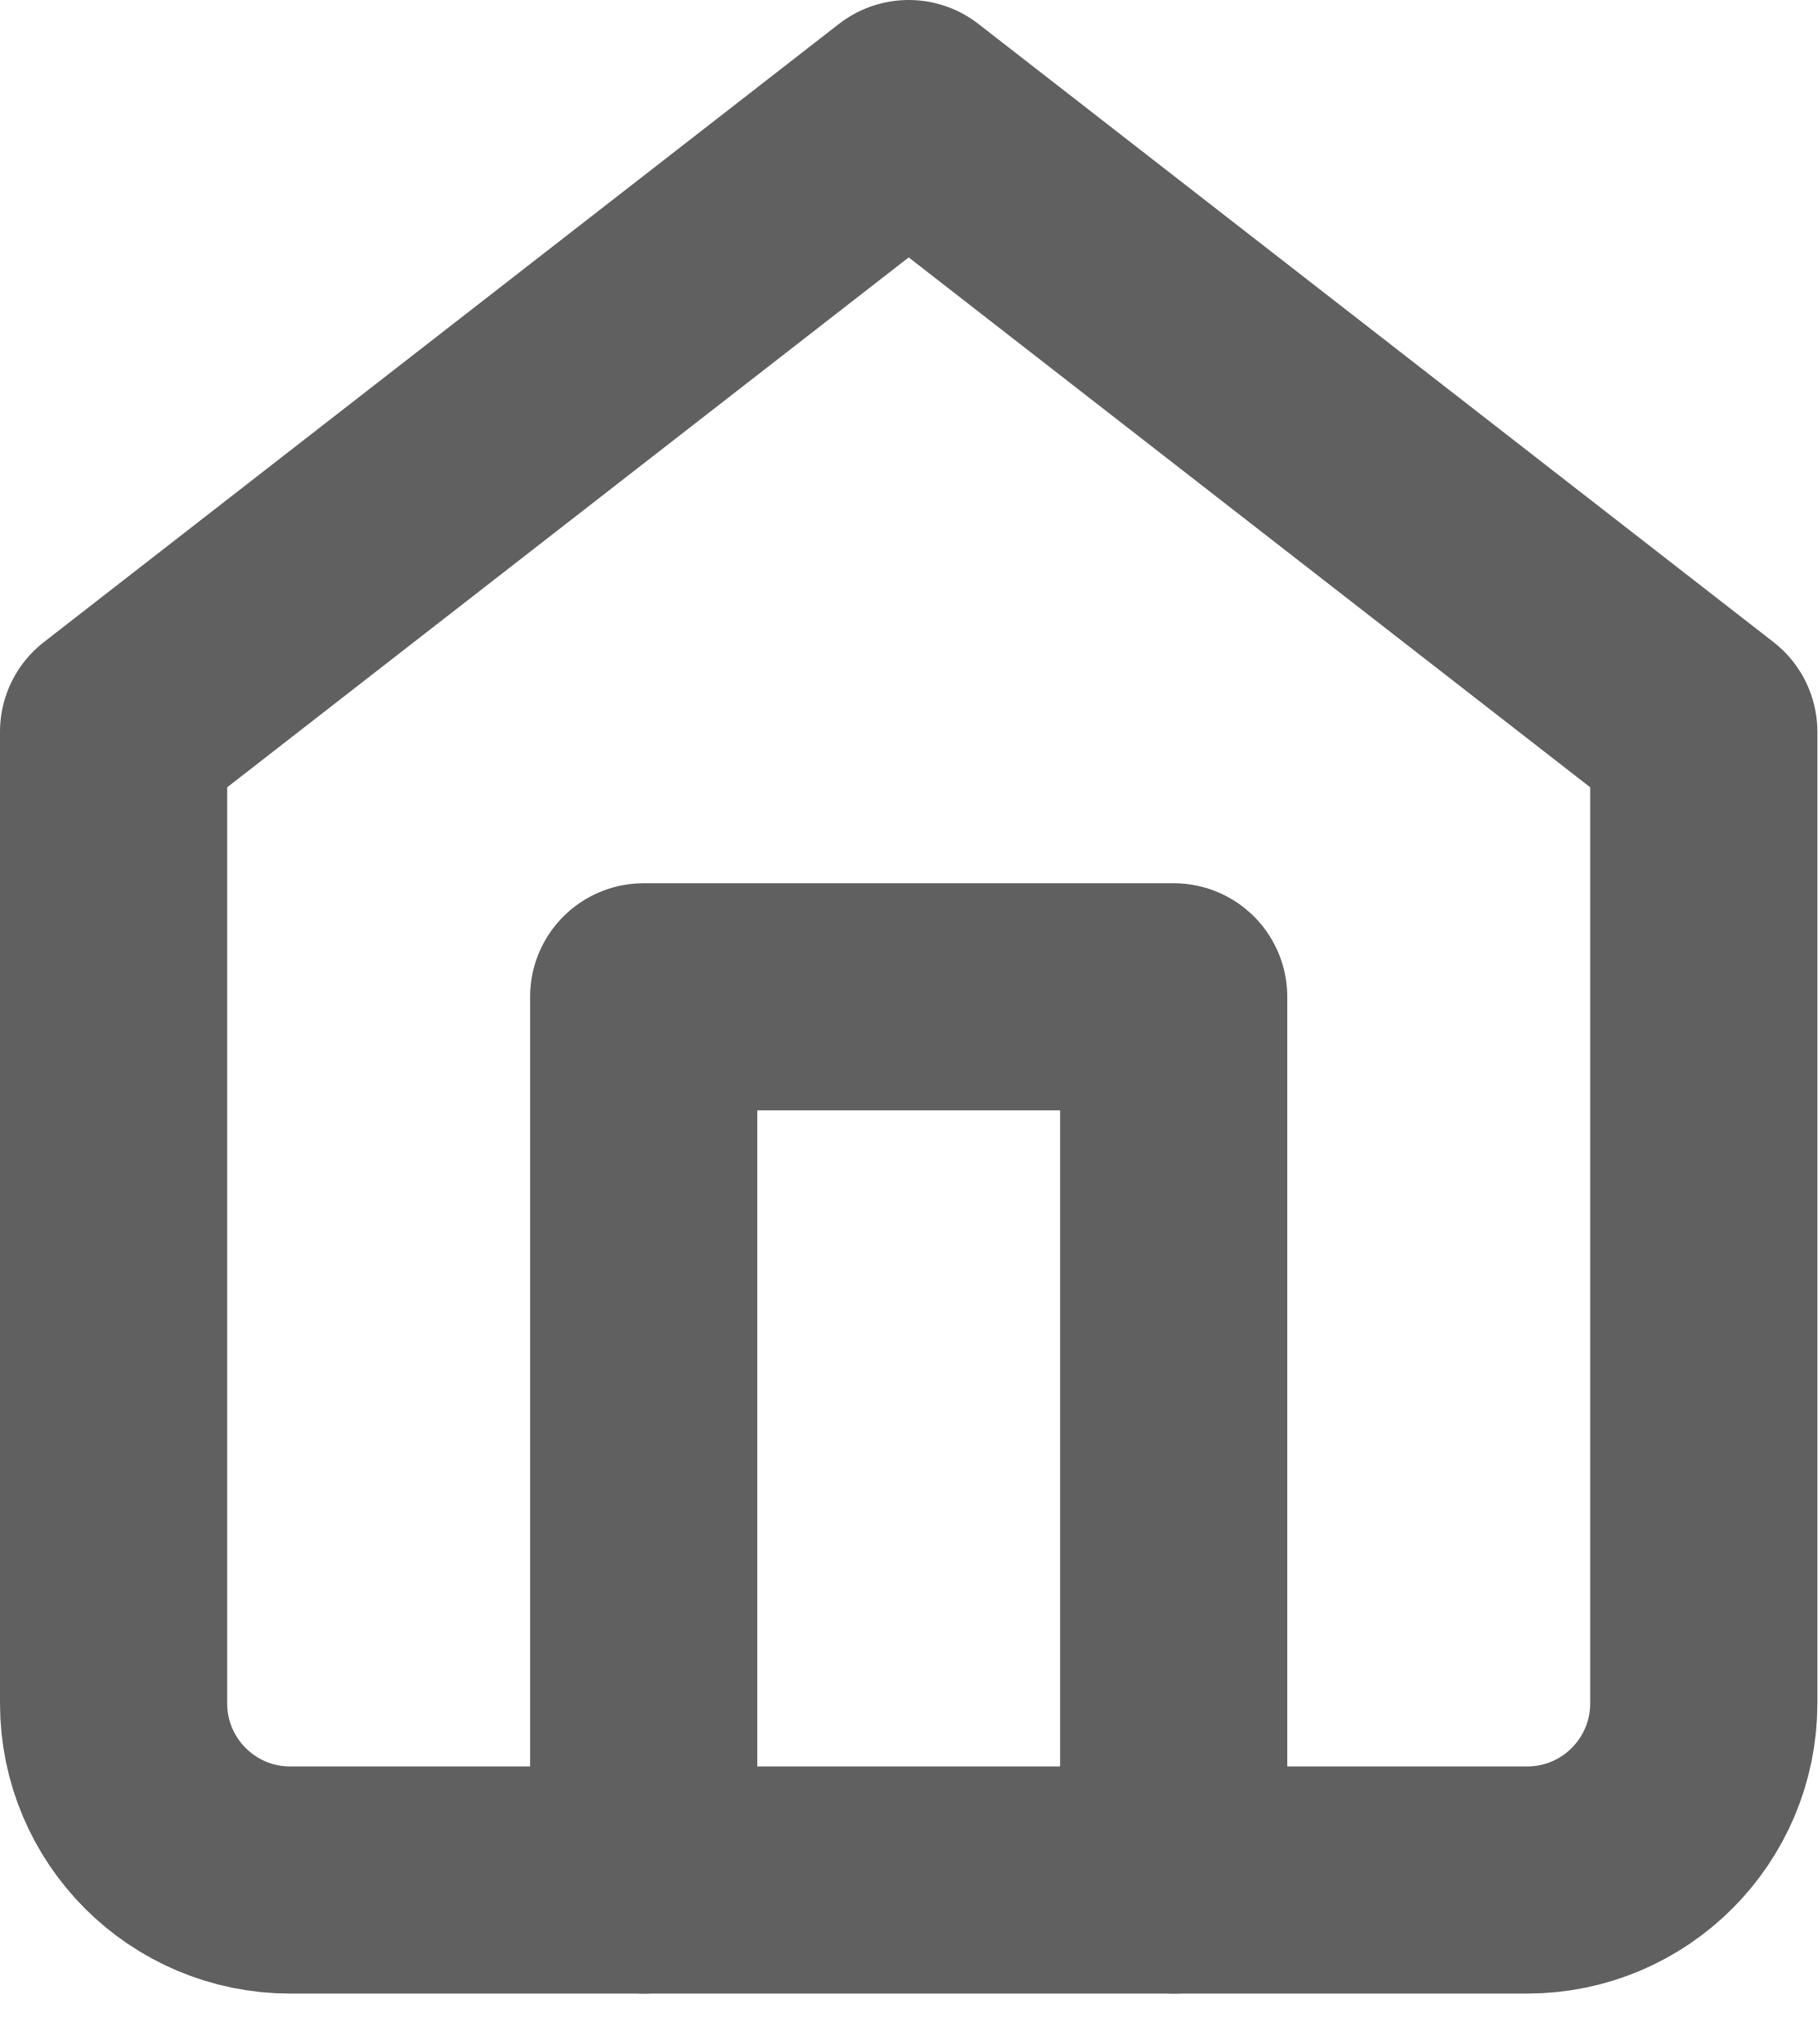
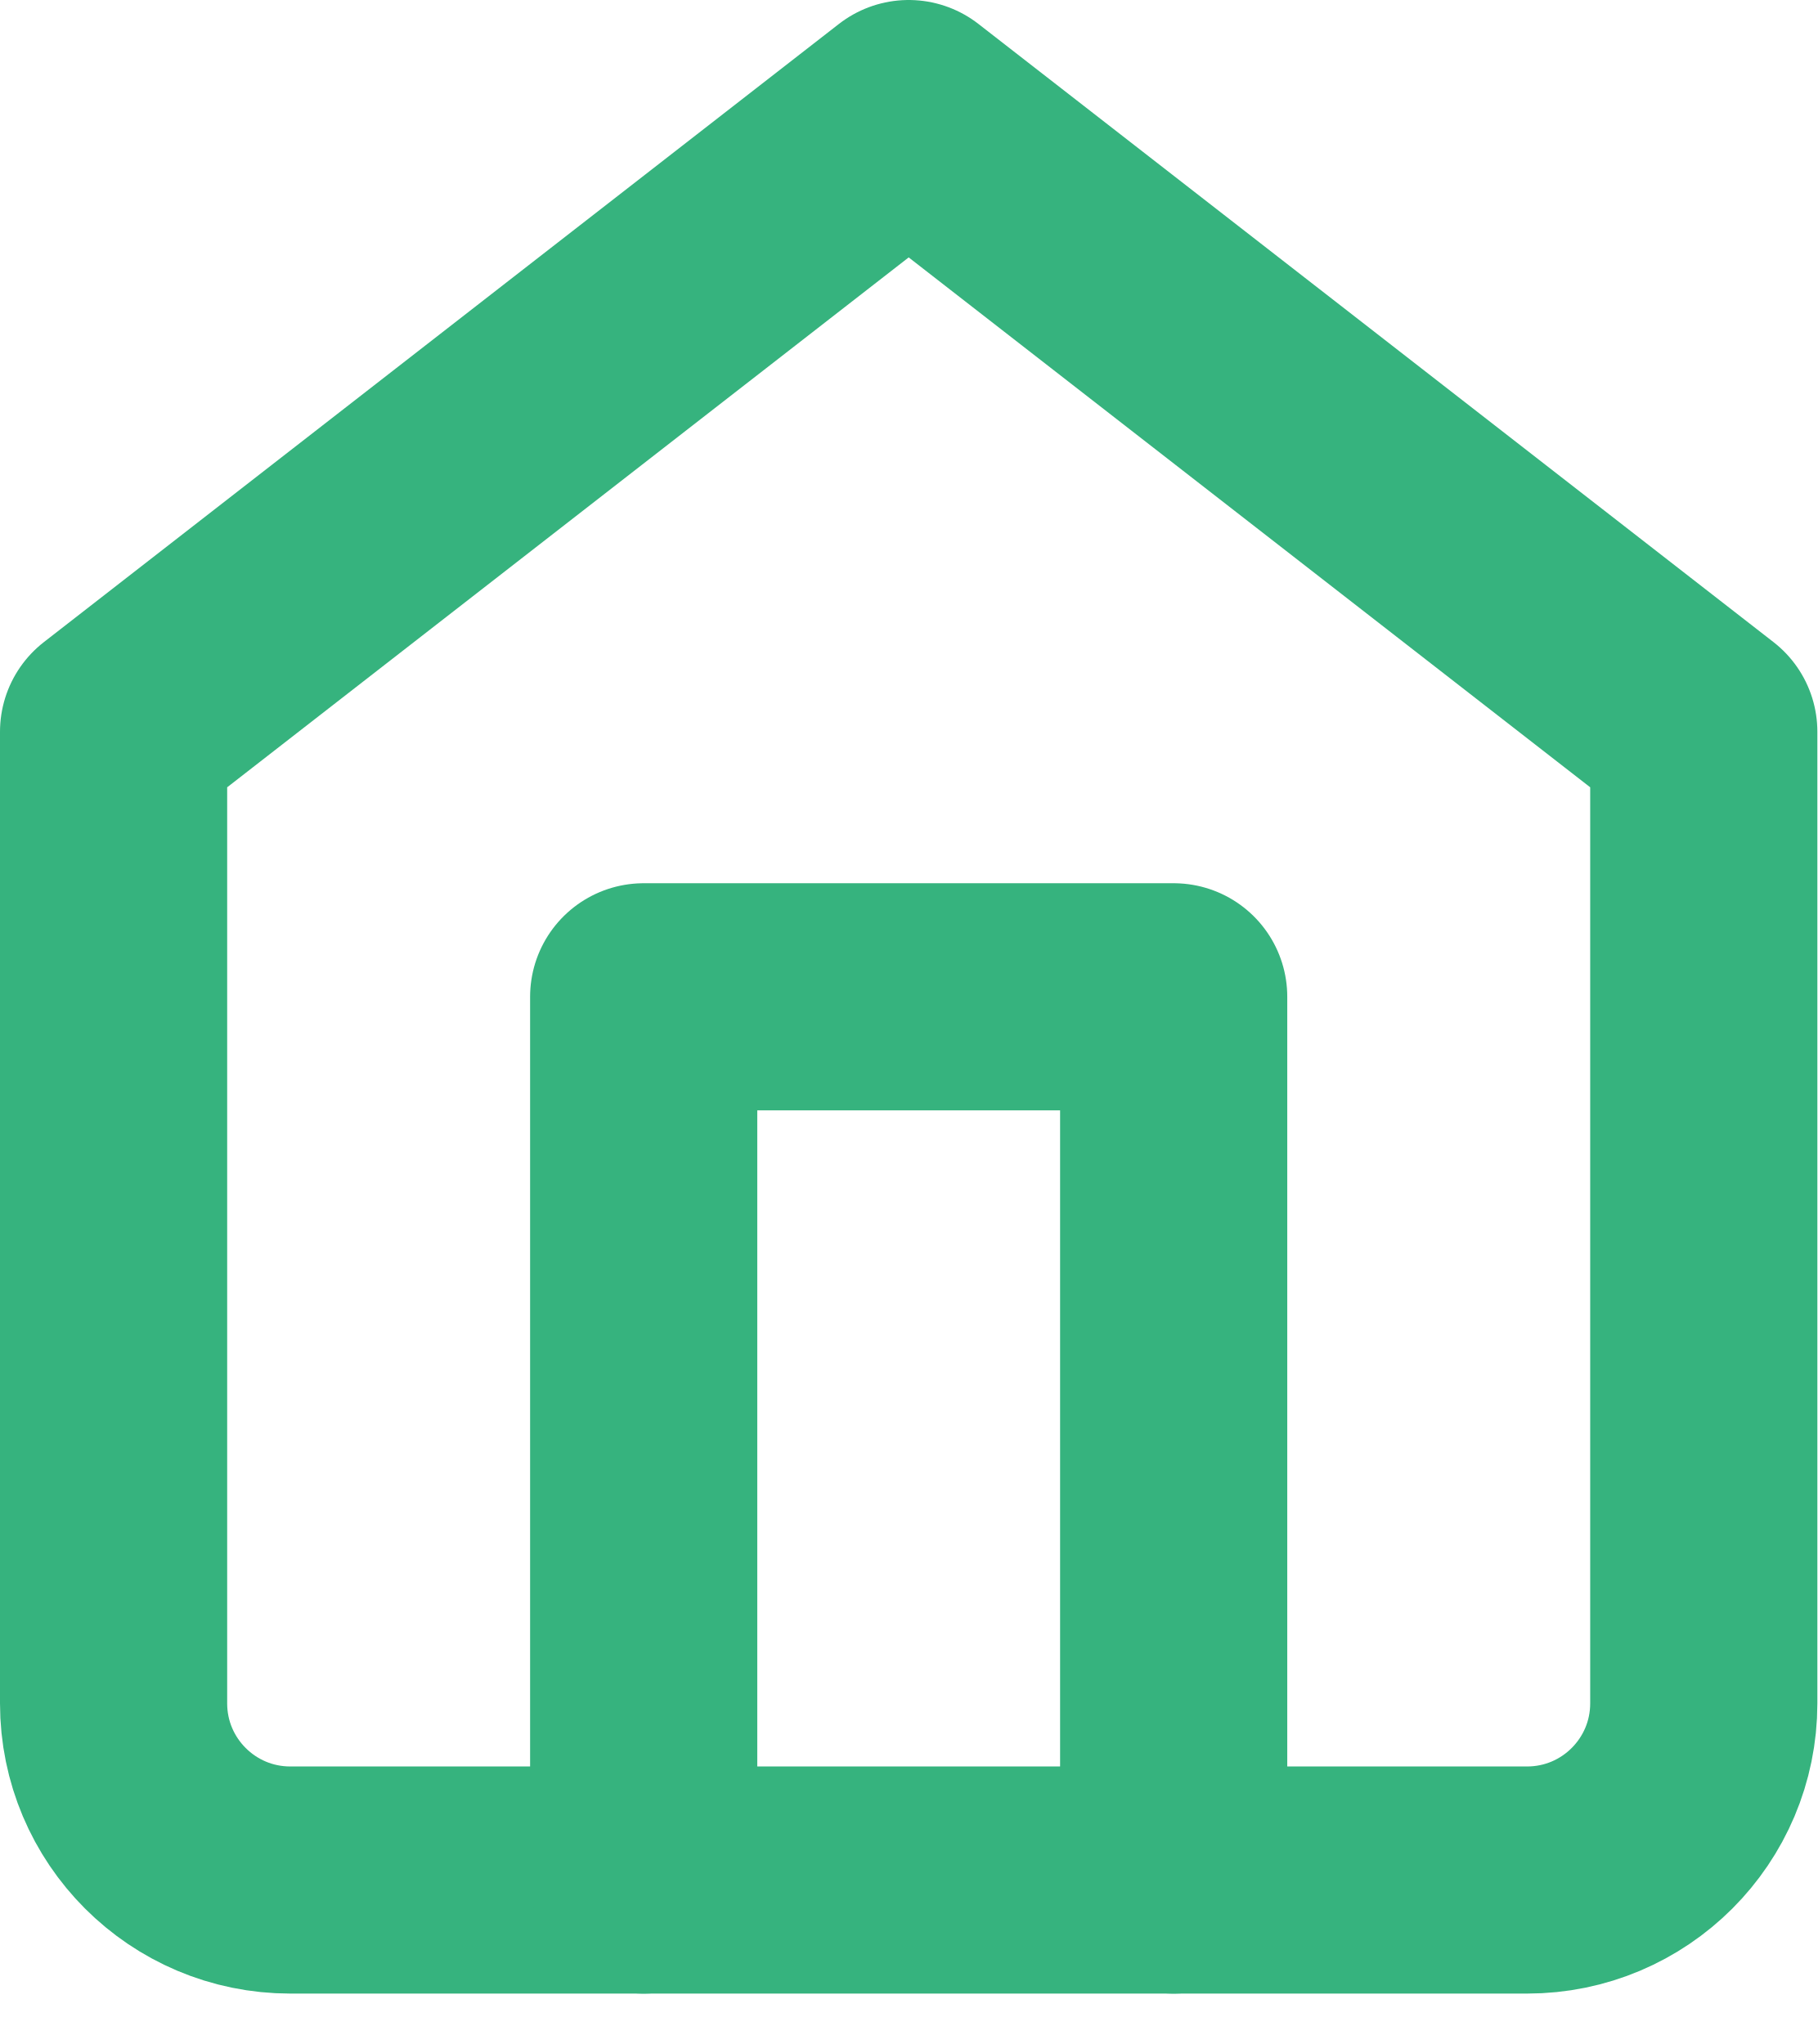
<svg xmlns="http://www.w3.org/2000/svg" width="16" height="18" viewBox="0 0 16 18" fill="none">
-   <path fill-rule="evenodd" clip-rule="evenodd" d="M1 6.444L8 1L15 6.444V15C15 15.859 14.304 16.556 13.444 16.556H2.556C1.696 16.556 1 15.859 1 15V6.444Z" stroke="#606060" stroke-width="2" stroke-linecap="round" stroke-linejoin="round" />
-   <path d="M5.667 16.556V8.778H10.333V16.556" stroke="#606060" stroke-width="2" stroke-linecap="round" stroke-linejoin="round" />
+   <path fill-rule="evenodd" clip-rule="evenodd" d="M1 6.444L8 1L15 6.444V15C15 15.859 14.304 16.556 13.444 16.556H2.556C1.696 16.556 1 15.859 1 15V6.444Z" stroke="#36B37E" stroke-width="2" stroke-linecap="round" stroke-linejoin="round" />
+   <path d="M5.667 16.556V8.778H10.333V16.556" stroke="#36B37E" stroke-width="2" stroke-linecap="round" stroke-linejoin="round" />
</svg>
